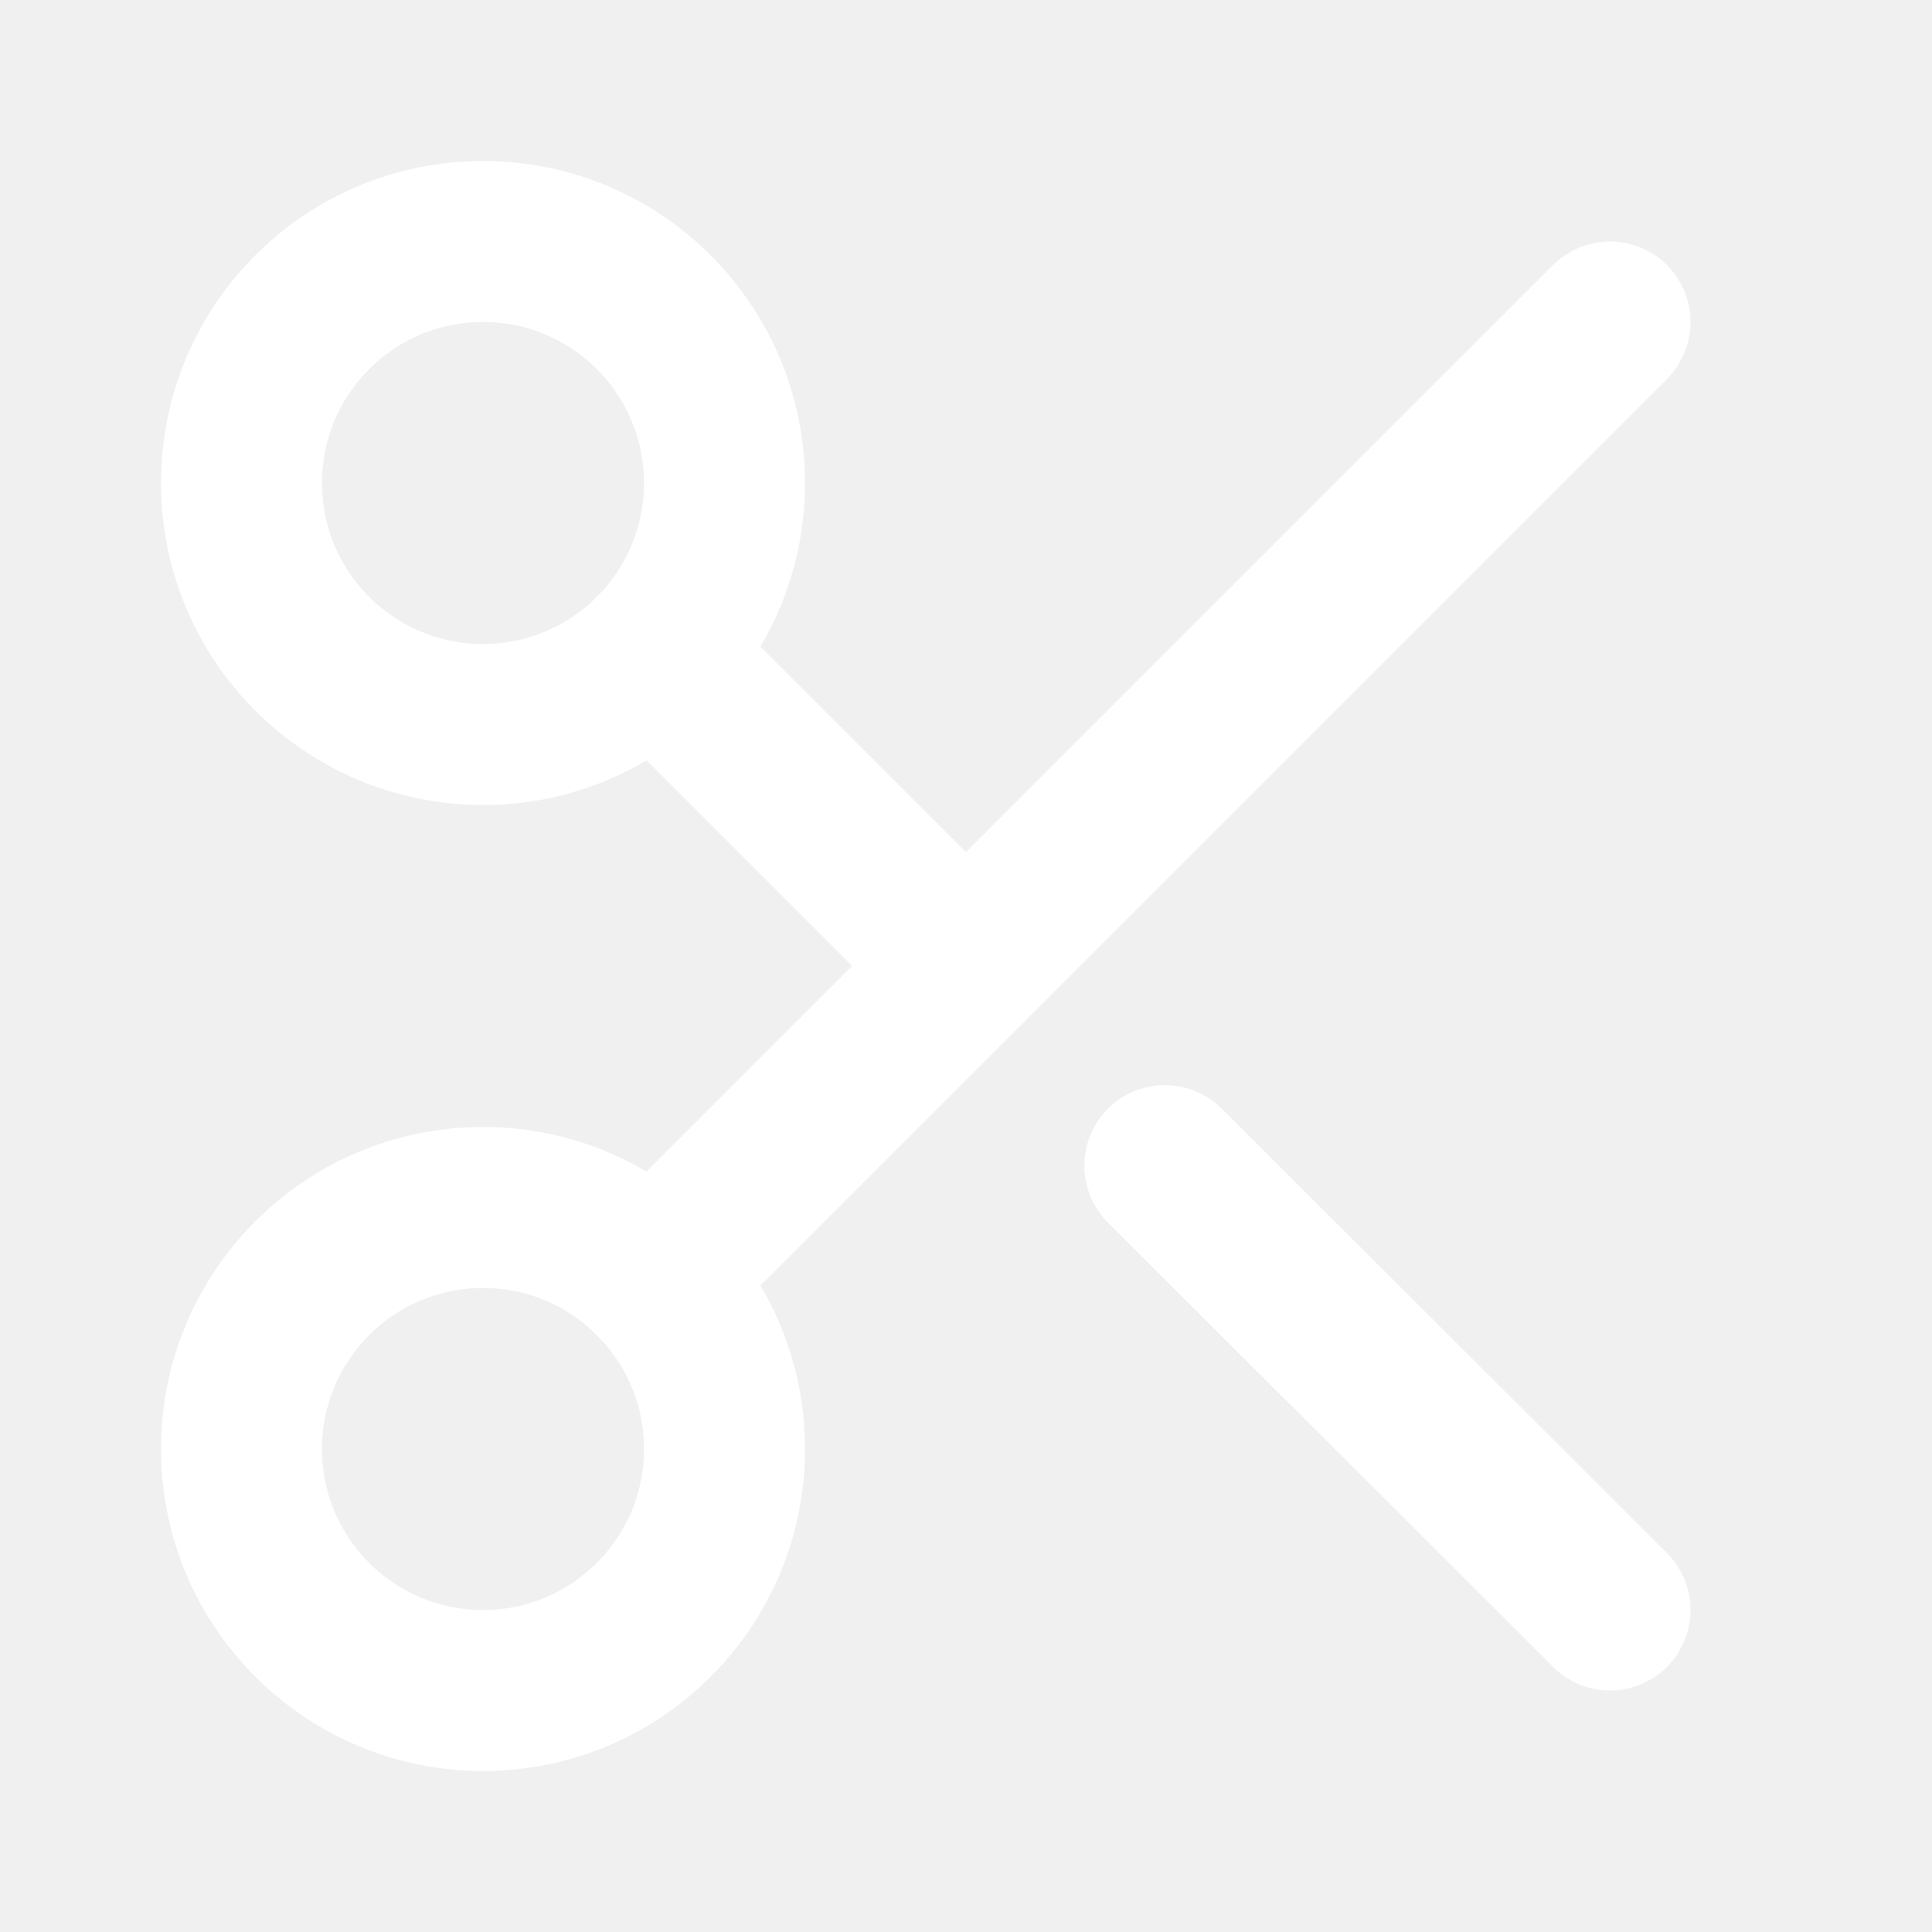
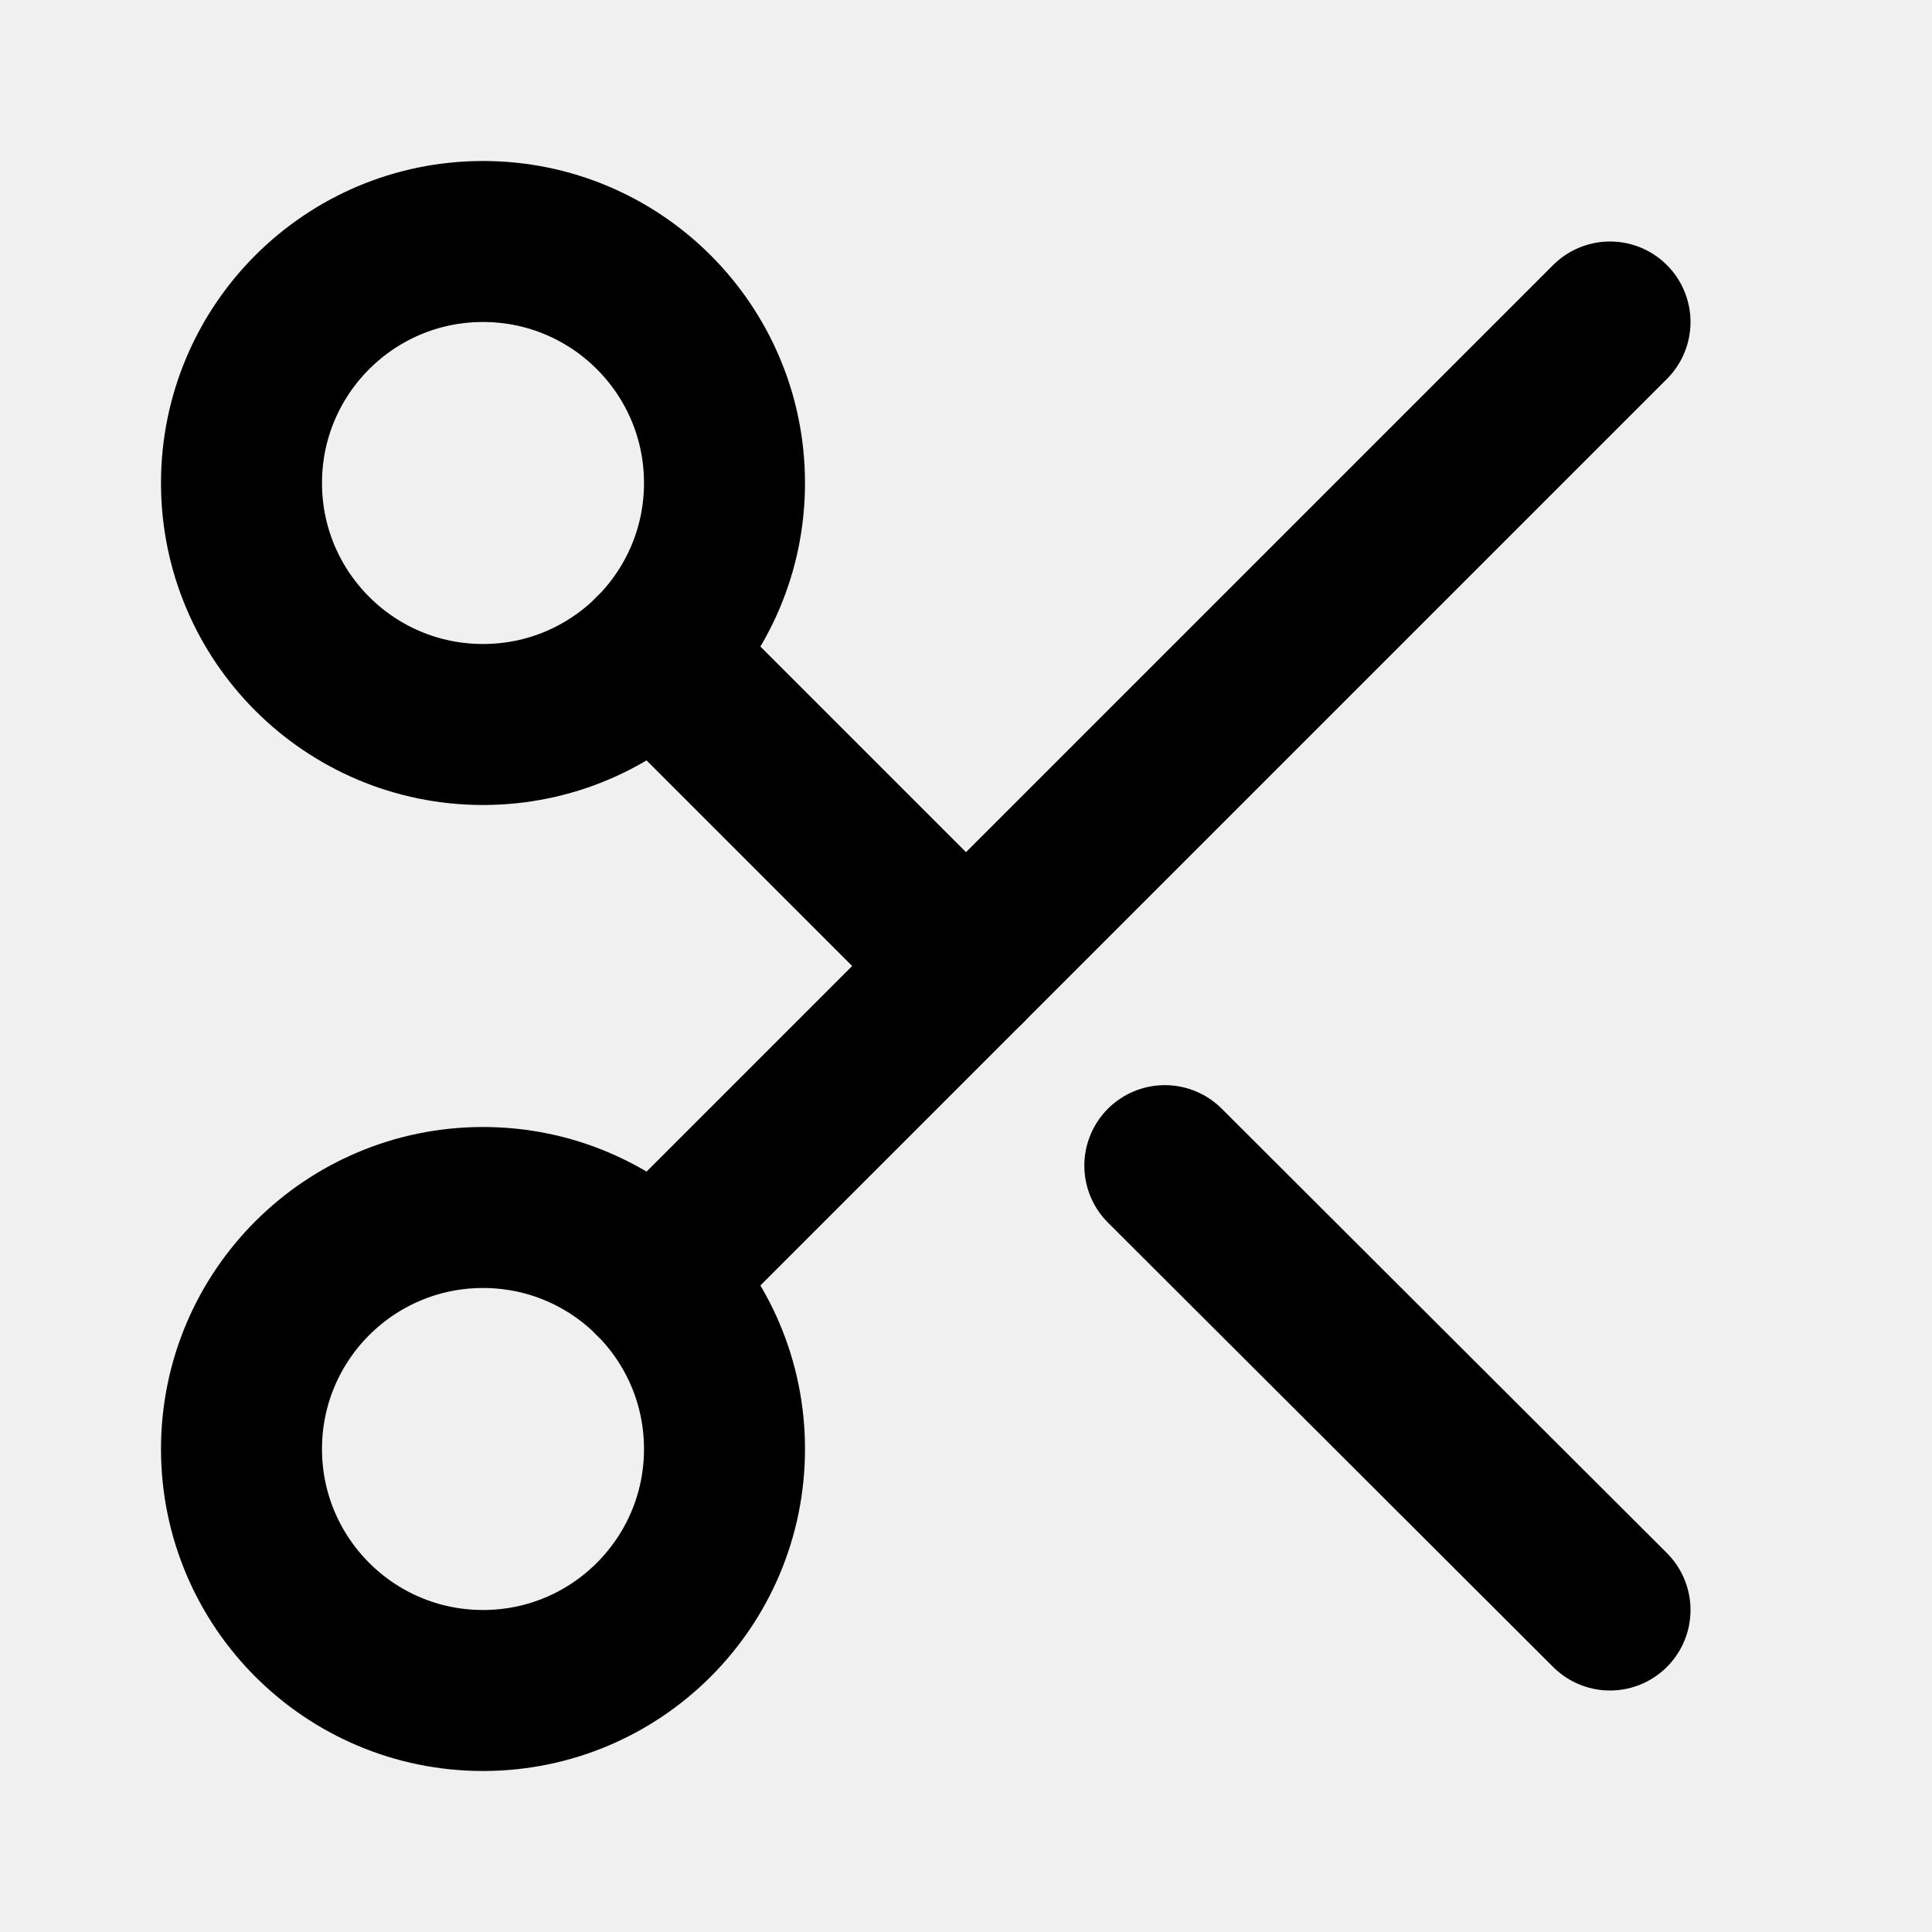
- <svg xmlns="http://www.w3.org/2000/svg" viewBox="0 0 24 24" width="24" height="24" fill="none" stroke="#ffffff" stroke-width="2" stroke-linecap="round" stroke-linejoin="round">
+ <svg xmlns="http://www.w3.org/2000/svg" viewBox="0 0 24 24" width="24" height="24" fill="none" stroke="currentColor" stroke-width="2" stroke-linecap="round" stroke-linejoin="round">
  <circle cx="6" cy="6" r="3" />
  <circle cx="6" cy="18" r="3" />
  <line x1="20" y1="4" x2="8.12" y2="15.88" />
  <line x1="14.47" y1="14.48" x2="20" y2="20" />
  <line x1="8.12" y1="8.12" x2="12" y2="12" />
</svg>
